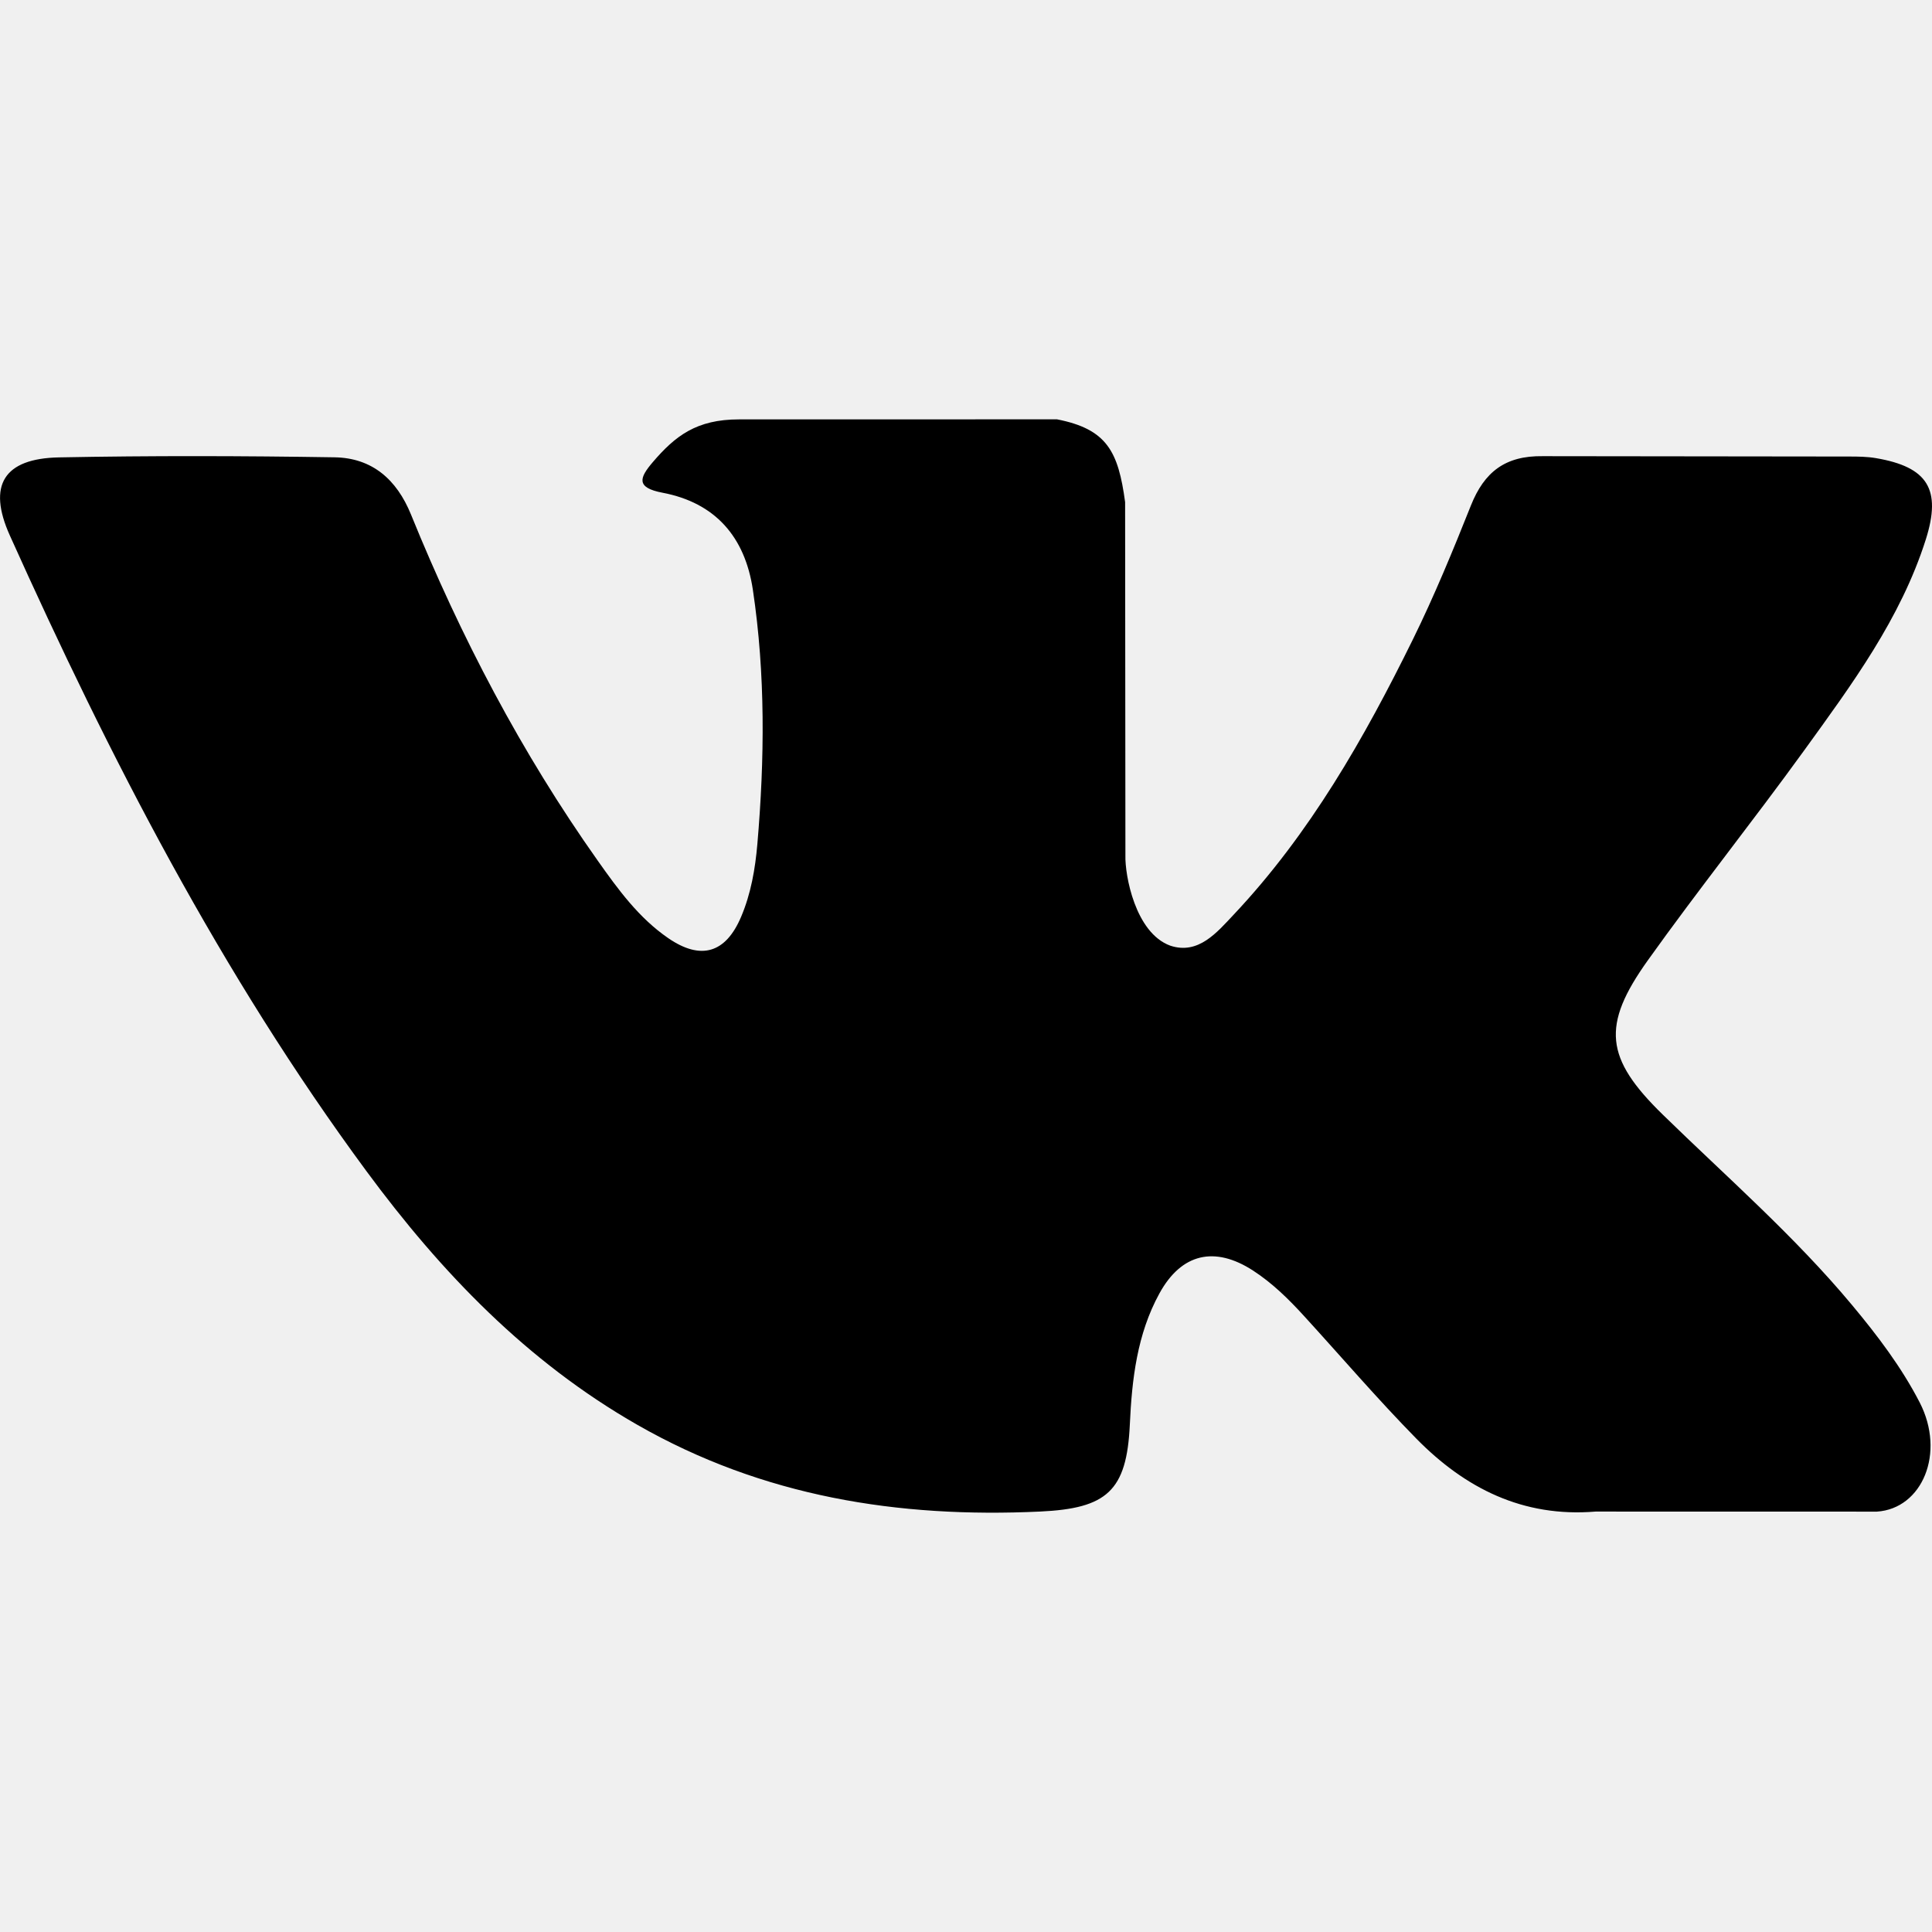
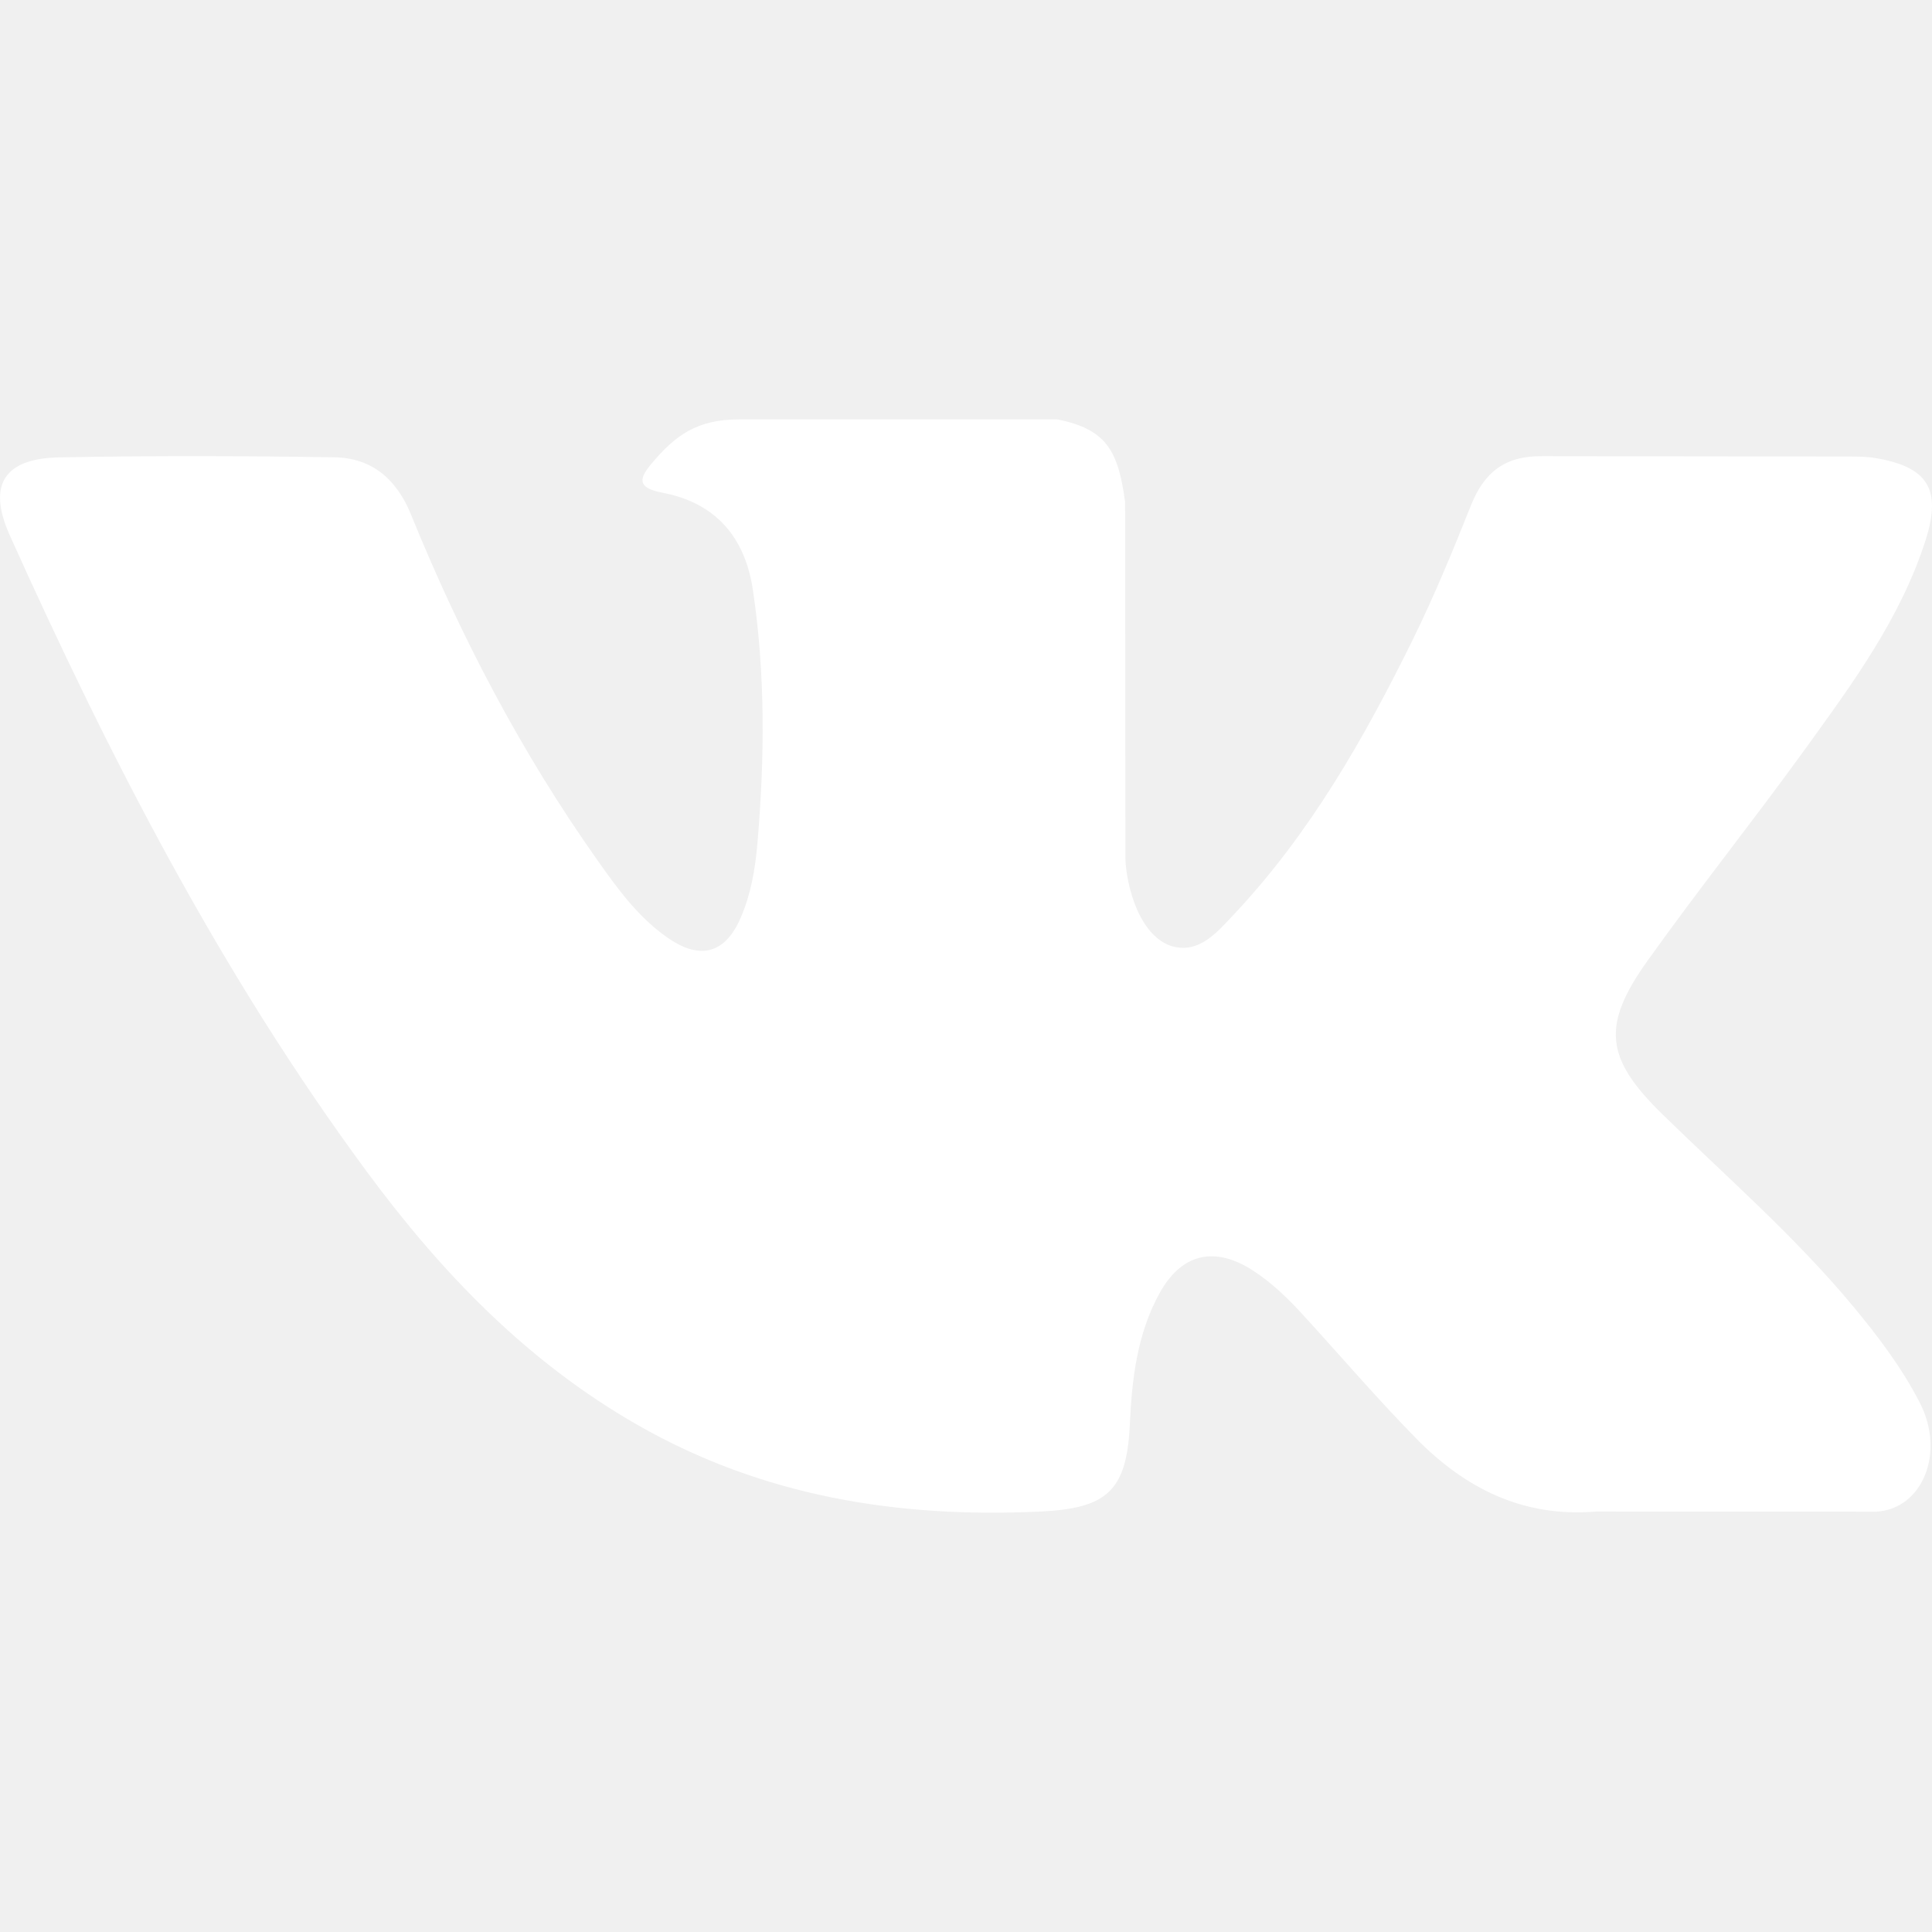
<svg xmlns="http://www.w3.org/2000/svg" enable-background="new 0 0 96.496 96.496" height="96.496" viewBox="0 0 96.496 96.496" width="96.496">
-   <path d="m92.499 65.178c-2.873-3.446-6.254-6.387-9.453-9.51-2.886-2.815-3.068-4.448-.748-7.697 2.532-3.546 5.255-6.956 7.81-10.486 2.385-3.299 4.823-6.589 6.078-10.539.796-2.513.092-3.623-2.485-4.063-.444-.077-.903-.081-1.355-.081l-15.289-.018c-1.883-.028-2.924.793-3.59 2.462-.899 2.256-1.826 4.51-2.897 6.687-2.43 4.936-5.144 9.707-8.949 13.747-.839.891-1.767 2.017-3.169 1.553-1.754-.64-2.271-3.53-2.242-4.507l-.015-17.647c-.34-2.521-.899-3.645-3.402-4.135l-15.882.003c-2.12 0-3.183.819-4.315 2.145-.653.766-.85 1.263.492 1.517 2.636.5 4.121 2.206 4.515 4.849.632 4.223.588 8.463.224 12.703-.107 1.238-.32 2.473-.811 3.629-.768 1.817-2.008 2.187-3.637 1.069-1.475-1.012-2.511-2.44-3.525-3.874-3.809-5.382-6.848-11.186-9.326-17.285-.716-1.762-1.951-2.83-3.818-2.859-4.587-.073-9.175-.085-13.762.004-2.76.052-3.583 1.392-2.459 3.894 4.996 11.113 10.557 21.917 17.816 31.759 3.727 5.051 8.006 9.51 13.534 12.67 6.265 3.582 13.009 4.66 20.112 4.328 3.326-.156 4.325-1.021 4.479-4.336.104-2.268.361-4.523 1.48-6.561 1.098-2 2.761-2.381 4.678-1.137.959.623 1.767 1.416 2.53 2.252 1.872 2.048 3.677 4.158 5.62 6.137 2.437 2.48 5.324 3.945 8.954 3.646l14.052.003c2.264-.148 3.438-2.924 2.138-5.451-.913-1.77-2.111-3.346-3.383-4.871z" />
+   <path fill="#ffffff" d="m92.499 65.178c-2.873-3.446-6.254-6.387-9.453-9.51-2.886-2.815-3.068-4.448-.748-7.697 2.532-3.546 5.255-6.956 7.81-10.486 2.385-3.299 4.823-6.589 6.078-10.539.796-2.513.092-3.623-2.485-4.063-.444-.077-.903-.081-1.355-.081l-15.289-.018c-1.883-.028-2.924.793-3.59 2.462-.899 2.256-1.826 4.51-2.897 6.687-2.43 4.936-5.144 9.707-8.949 13.747-.839.891-1.767 2.017-3.169 1.553-1.754-.64-2.271-3.53-2.242-4.507l-.015-17.647c-.34-2.521-.899-3.645-3.402-4.135l-15.882.003c-2.12 0-3.183.819-4.315 2.145-.653.766-.85 1.263.492 1.517 2.636.5 4.121 2.206 4.515 4.849.632 4.223.588 8.463.224 12.703-.107 1.238-.32 2.473-.811 3.629-.768 1.817-2.008 2.187-3.637 1.069-1.475-1.012-2.511-2.44-3.525-3.874-3.809-5.382-6.848-11.186-9.326-17.285-.716-1.762-1.951-2.83-3.818-2.859-4.587-.073-9.175-.085-13.762.004-2.76.052-3.583 1.392-2.459 3.894 4.996 11.113 10.557 21.917 17.816 31.759 3.727 5.051 8.006 9.51 13.534 12.67 6.265 3.582 13.009 4.66 20.112 4.328 3.326-.156 4.325-1.021 4.479-4.336.104-2.268.361-4.523 1.48-6.561 1.098-2 2.761-2.381 4.678-1.137.959.623 1.767 1.416 2.53 2.252 1.872 2.048 3.677 4.158 5.62 6.137 2.437 2.48 5.324 3.945 8.954 3.646l14.052.003c2.264-.148 3.438-2.924 2.138-5.451-.913-1.77-2.111-3.346-3.383-4.871z" />
</svg>
